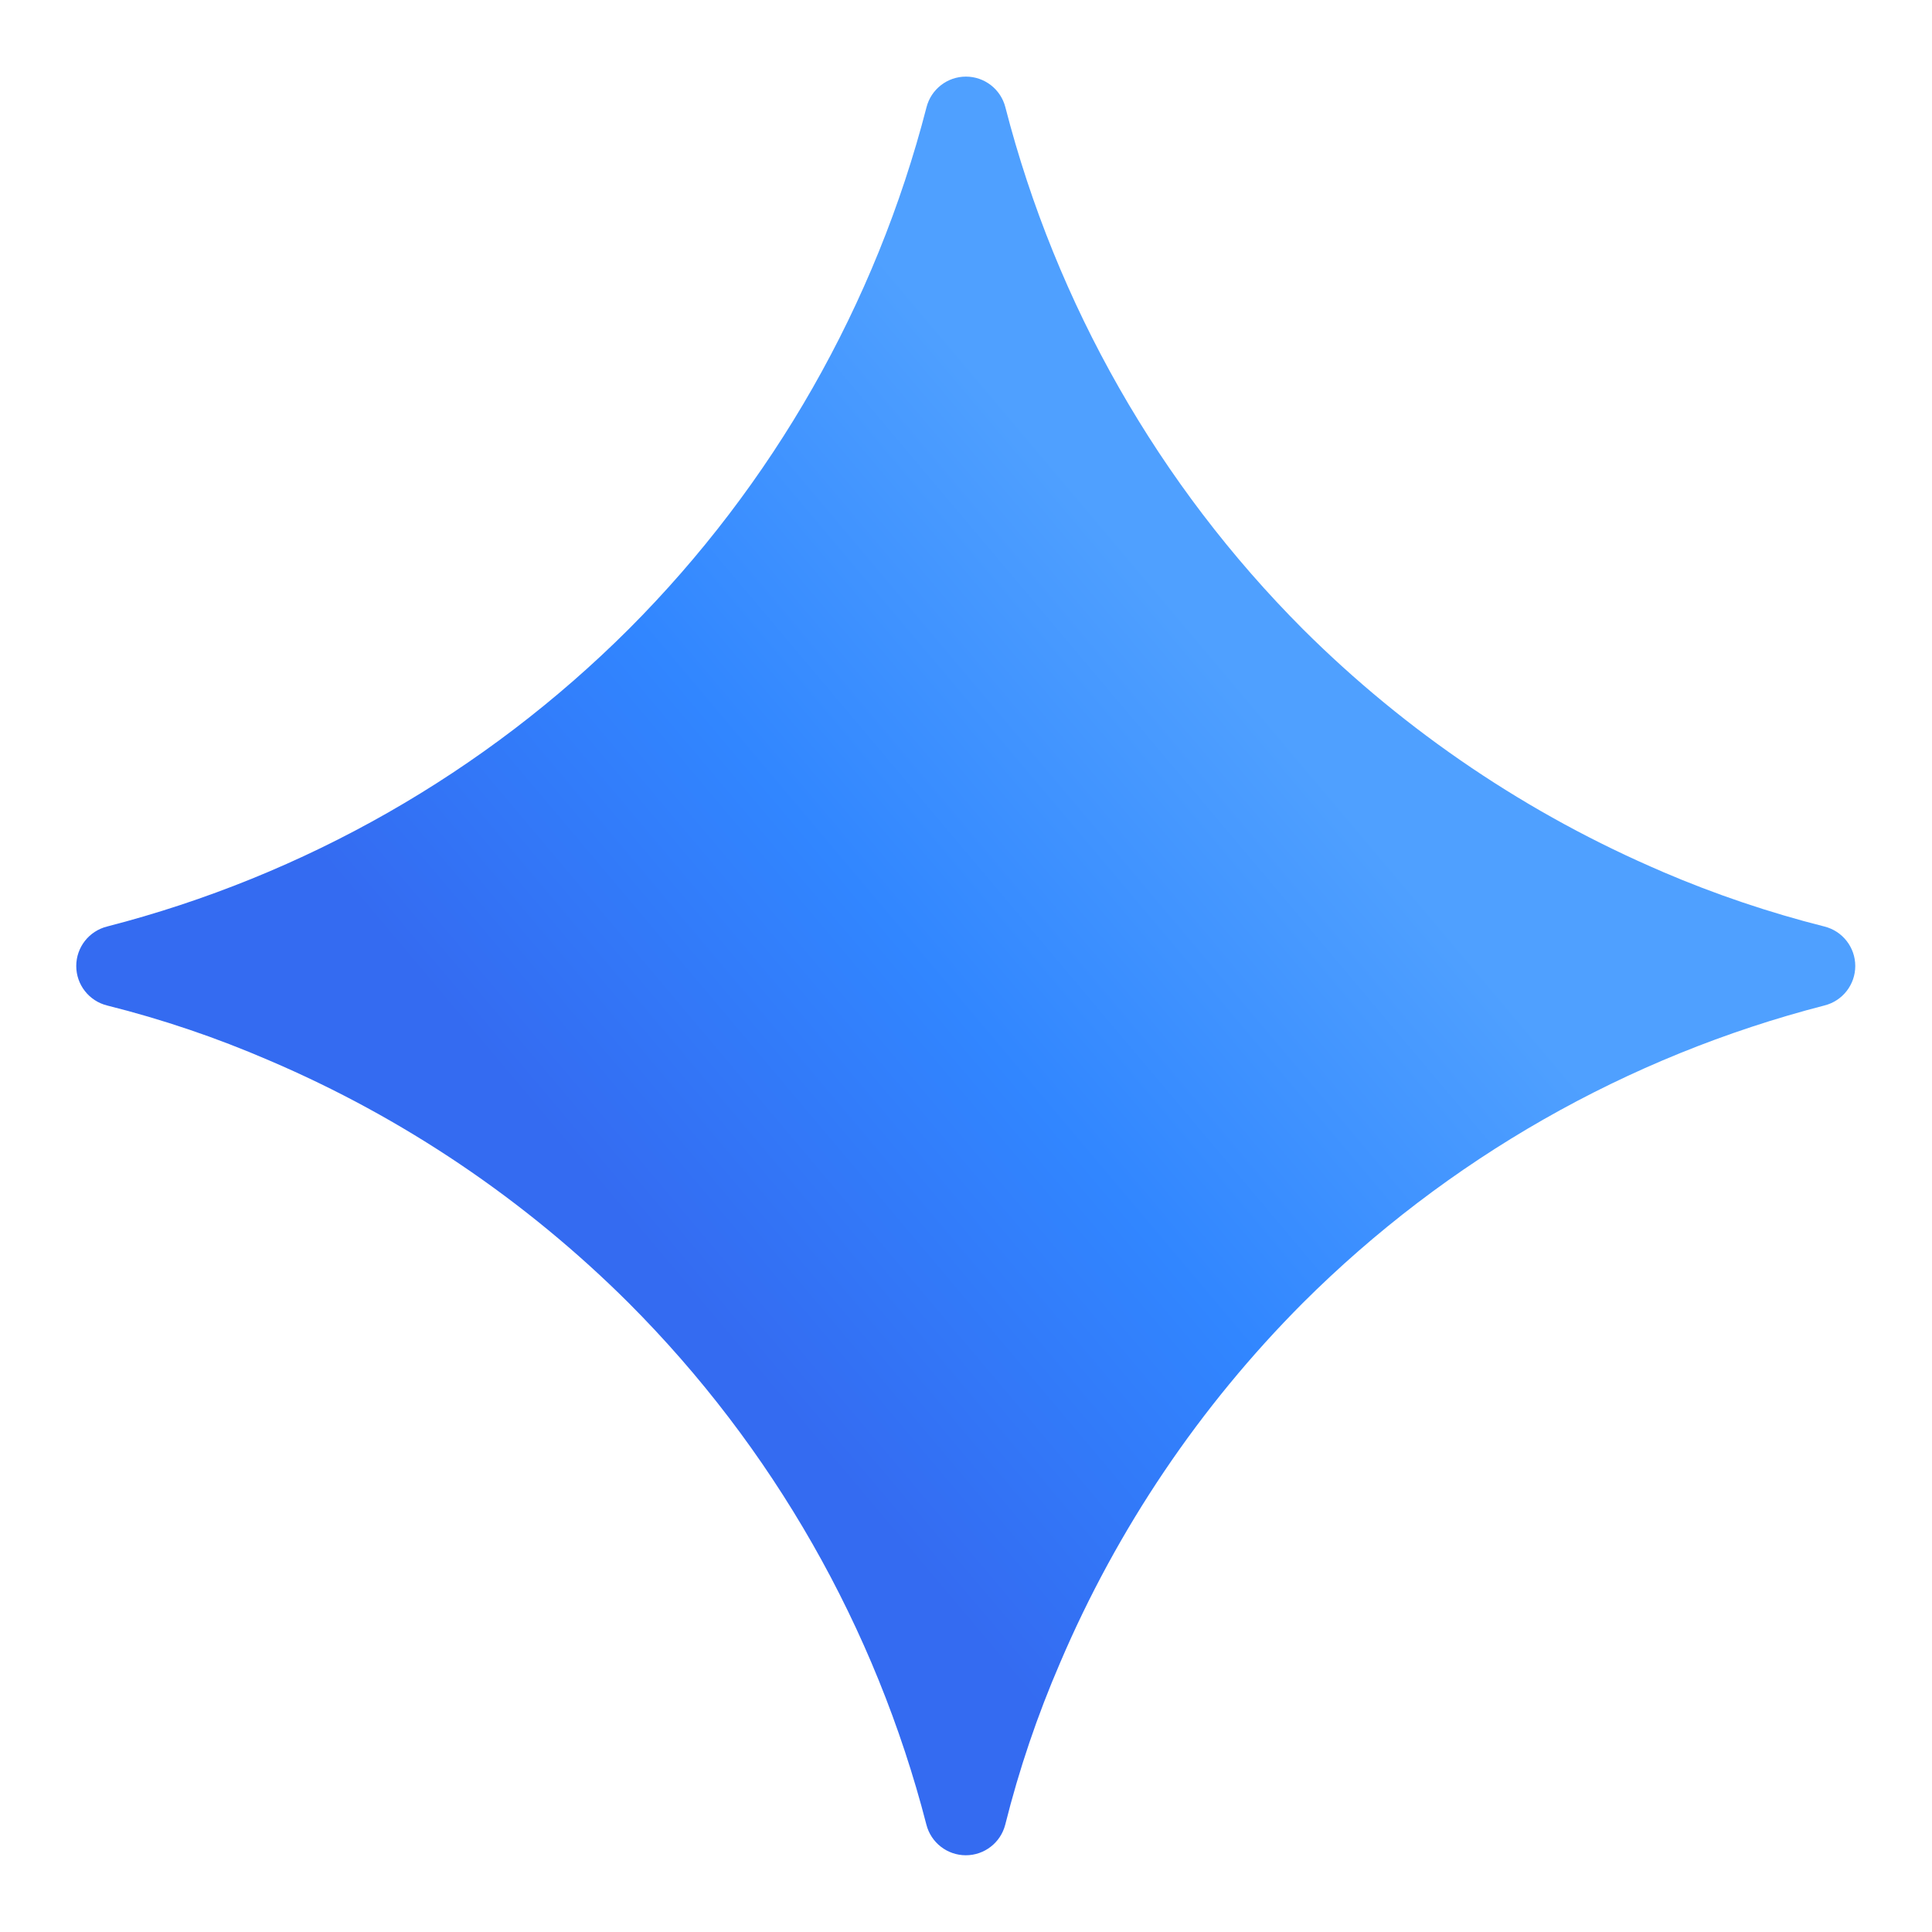
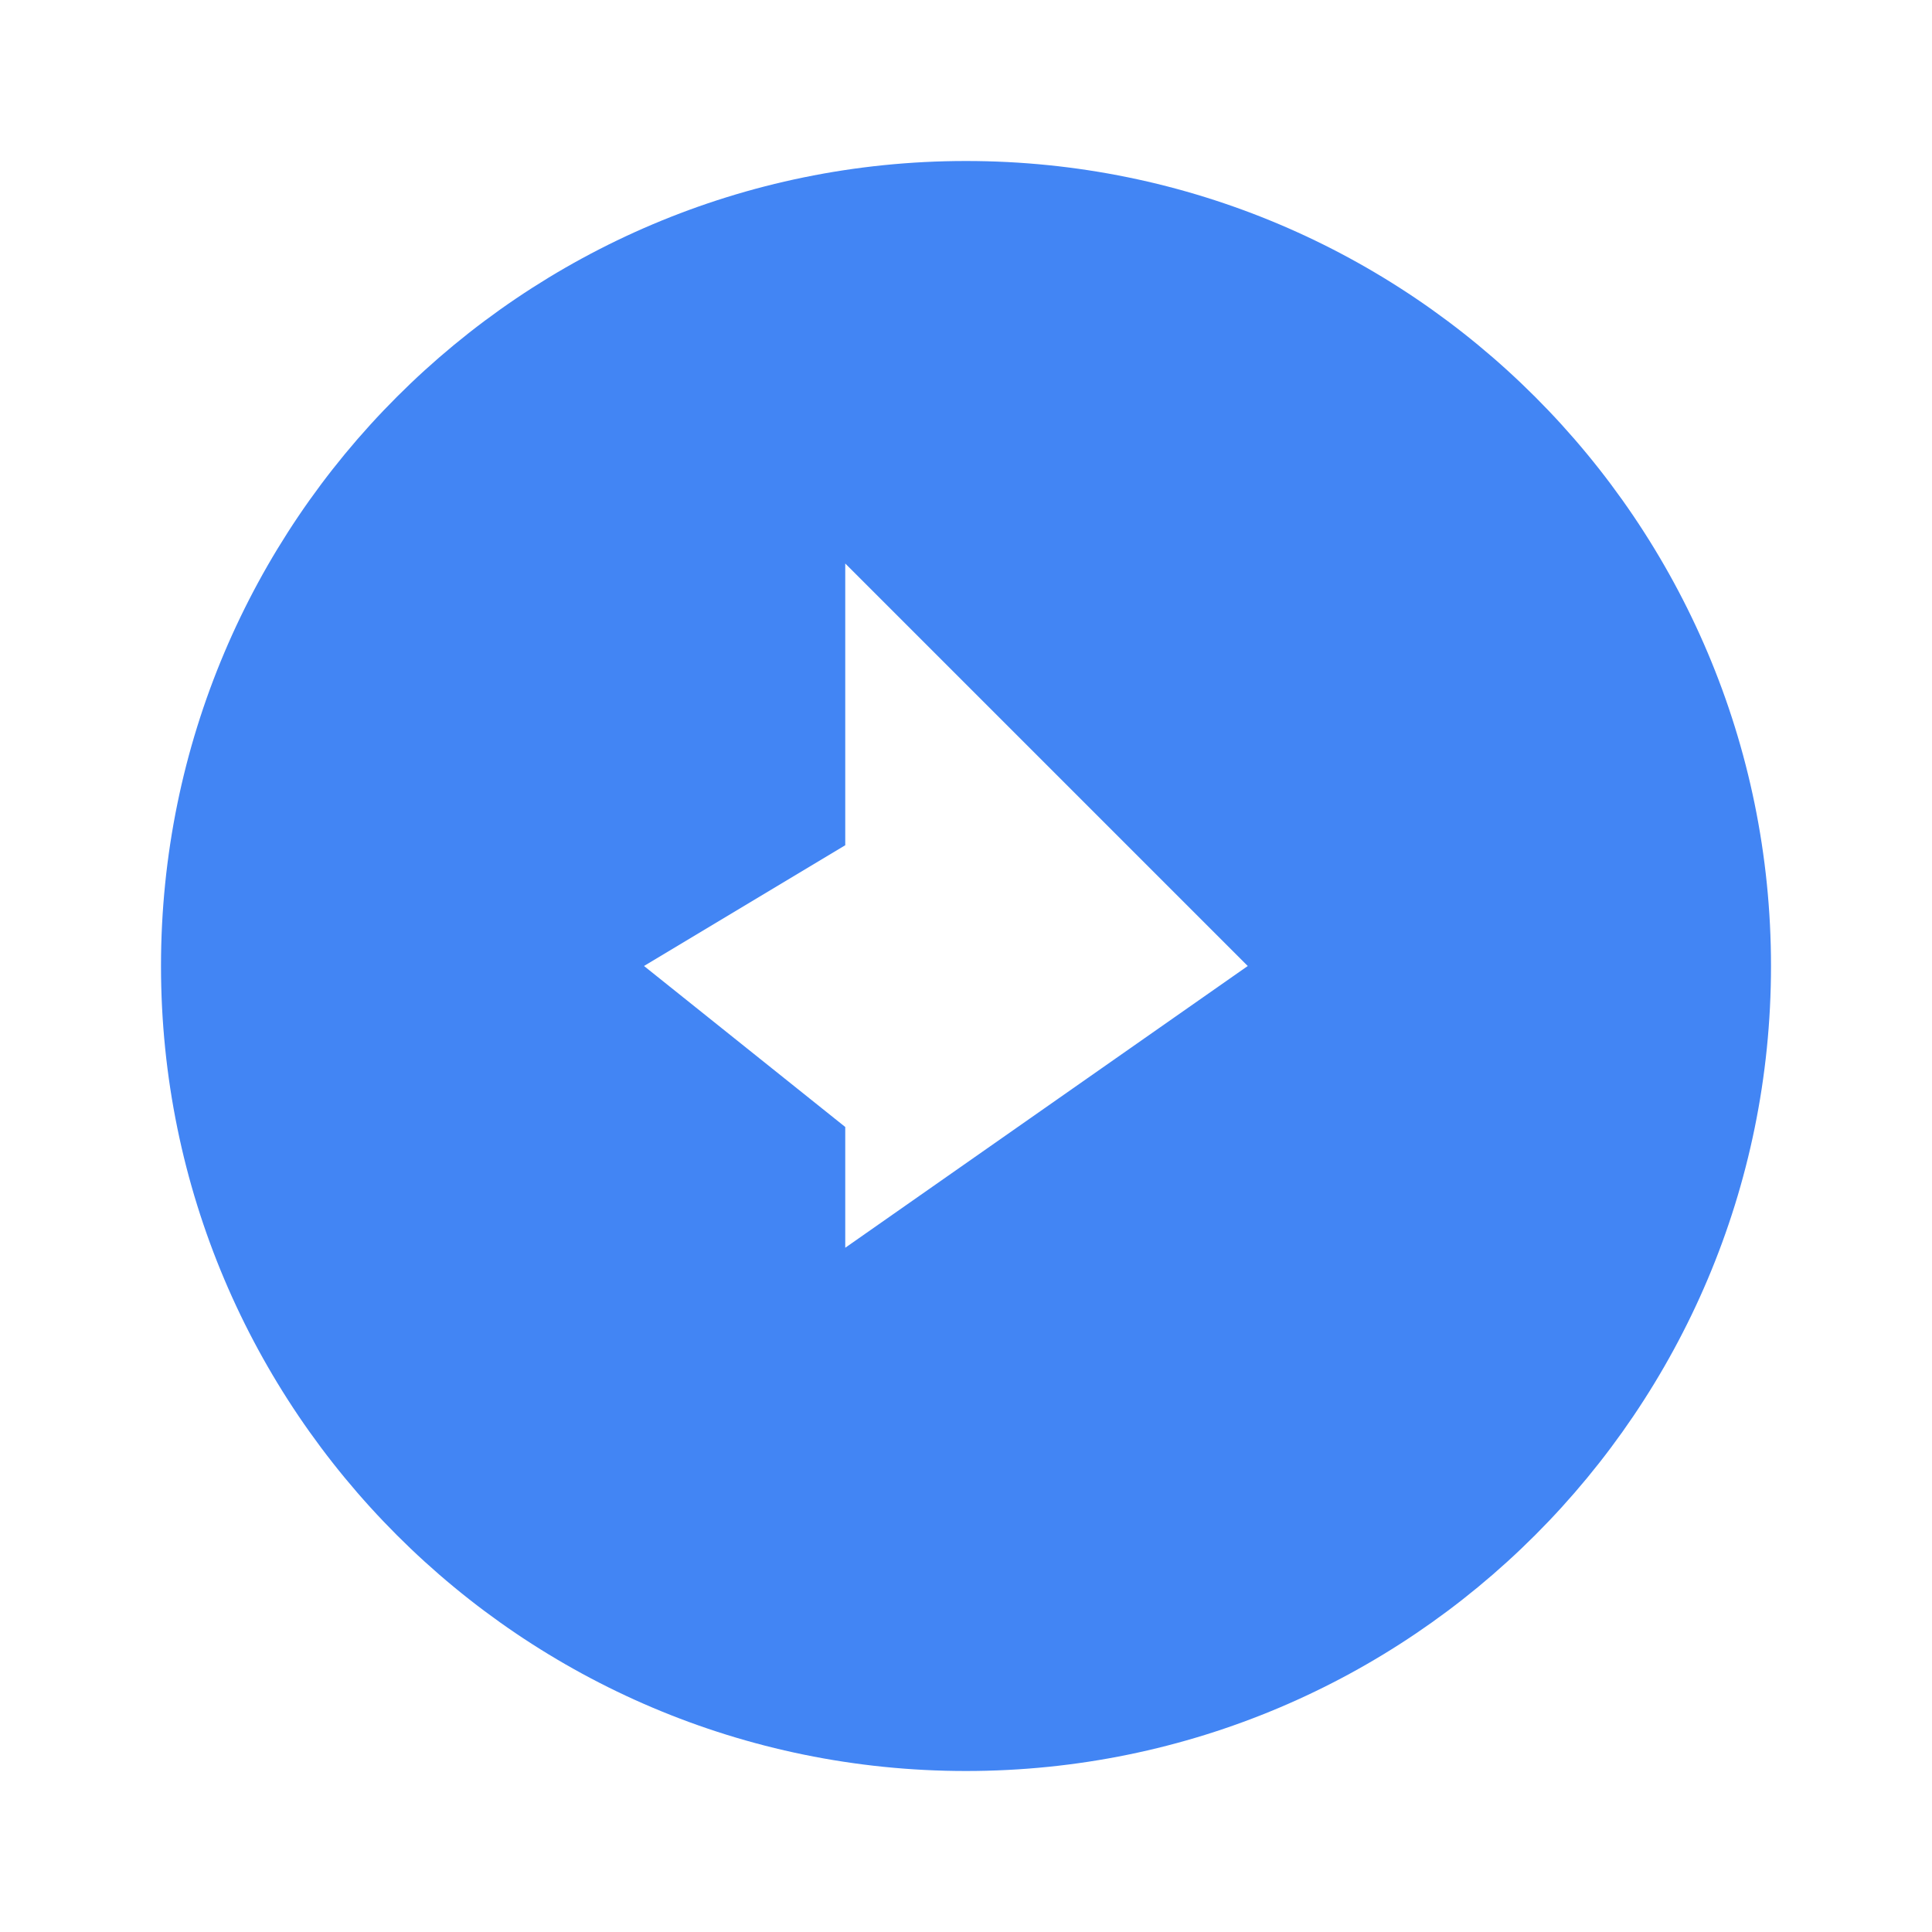
- <svg xmlns="http://www.w3.org/2000/svg" width="16" height="16" fill="none" viewBox="0 0 16 16">
-   <path fill="url(#a)" d="M13.77 7.22a9.5 9.5 0 0 1-2.98-2.01A9.46 9.46 0 0 1 8.326.888a.337.337 0 0 0-.653 0 9.462 9.462 0 0 1-2.464 4.32A9.46 9.46 0 0 1 .887 7.673a.337.337 0 0 0 0 .654q.687.172 1.34.454a9.5 9.5 0 0 1 2.98 2.01 9.45 9.45 0 0 1 2.465 4.32.337.337 0 0 0 .653 0q.172-.687.454-1.34a9.5 9.5 0 0 1 2.01-2.98 9.46 9.46 0 0 1 4.32-2.464.337.337 0 0 0 0-.654 9 9 0 0 1-1.34-.453" />
-   <defs>
-     <linearGradient id="a" x1="5.218" x2="11.883" y1="10.157" y2="4.538" gradientUnits="userSpaceOnUse">
-       <stop stop-color="#346bf1" />
-       <stop offset=".372" stop-color="#3186ff" />
-       <stop offset=".777" stop-color="#4fa0ff" />
-     </linearGradient>
-   </defs>
+ <svg xmlns="http://www.w3.org/2000/svg" viewBox="0 0 24 24" fill="#4285F4">
+   <path d="M12 2C6.48 2 2 6.48 2 12s4.48 10 10 10 10-4.48 10-10S17.52 2 12 2zm-1.5 15.5v-3.5L8 12l2.5-1.5v-3.5L15.5 12l-5 3.5z" />
</svg>
